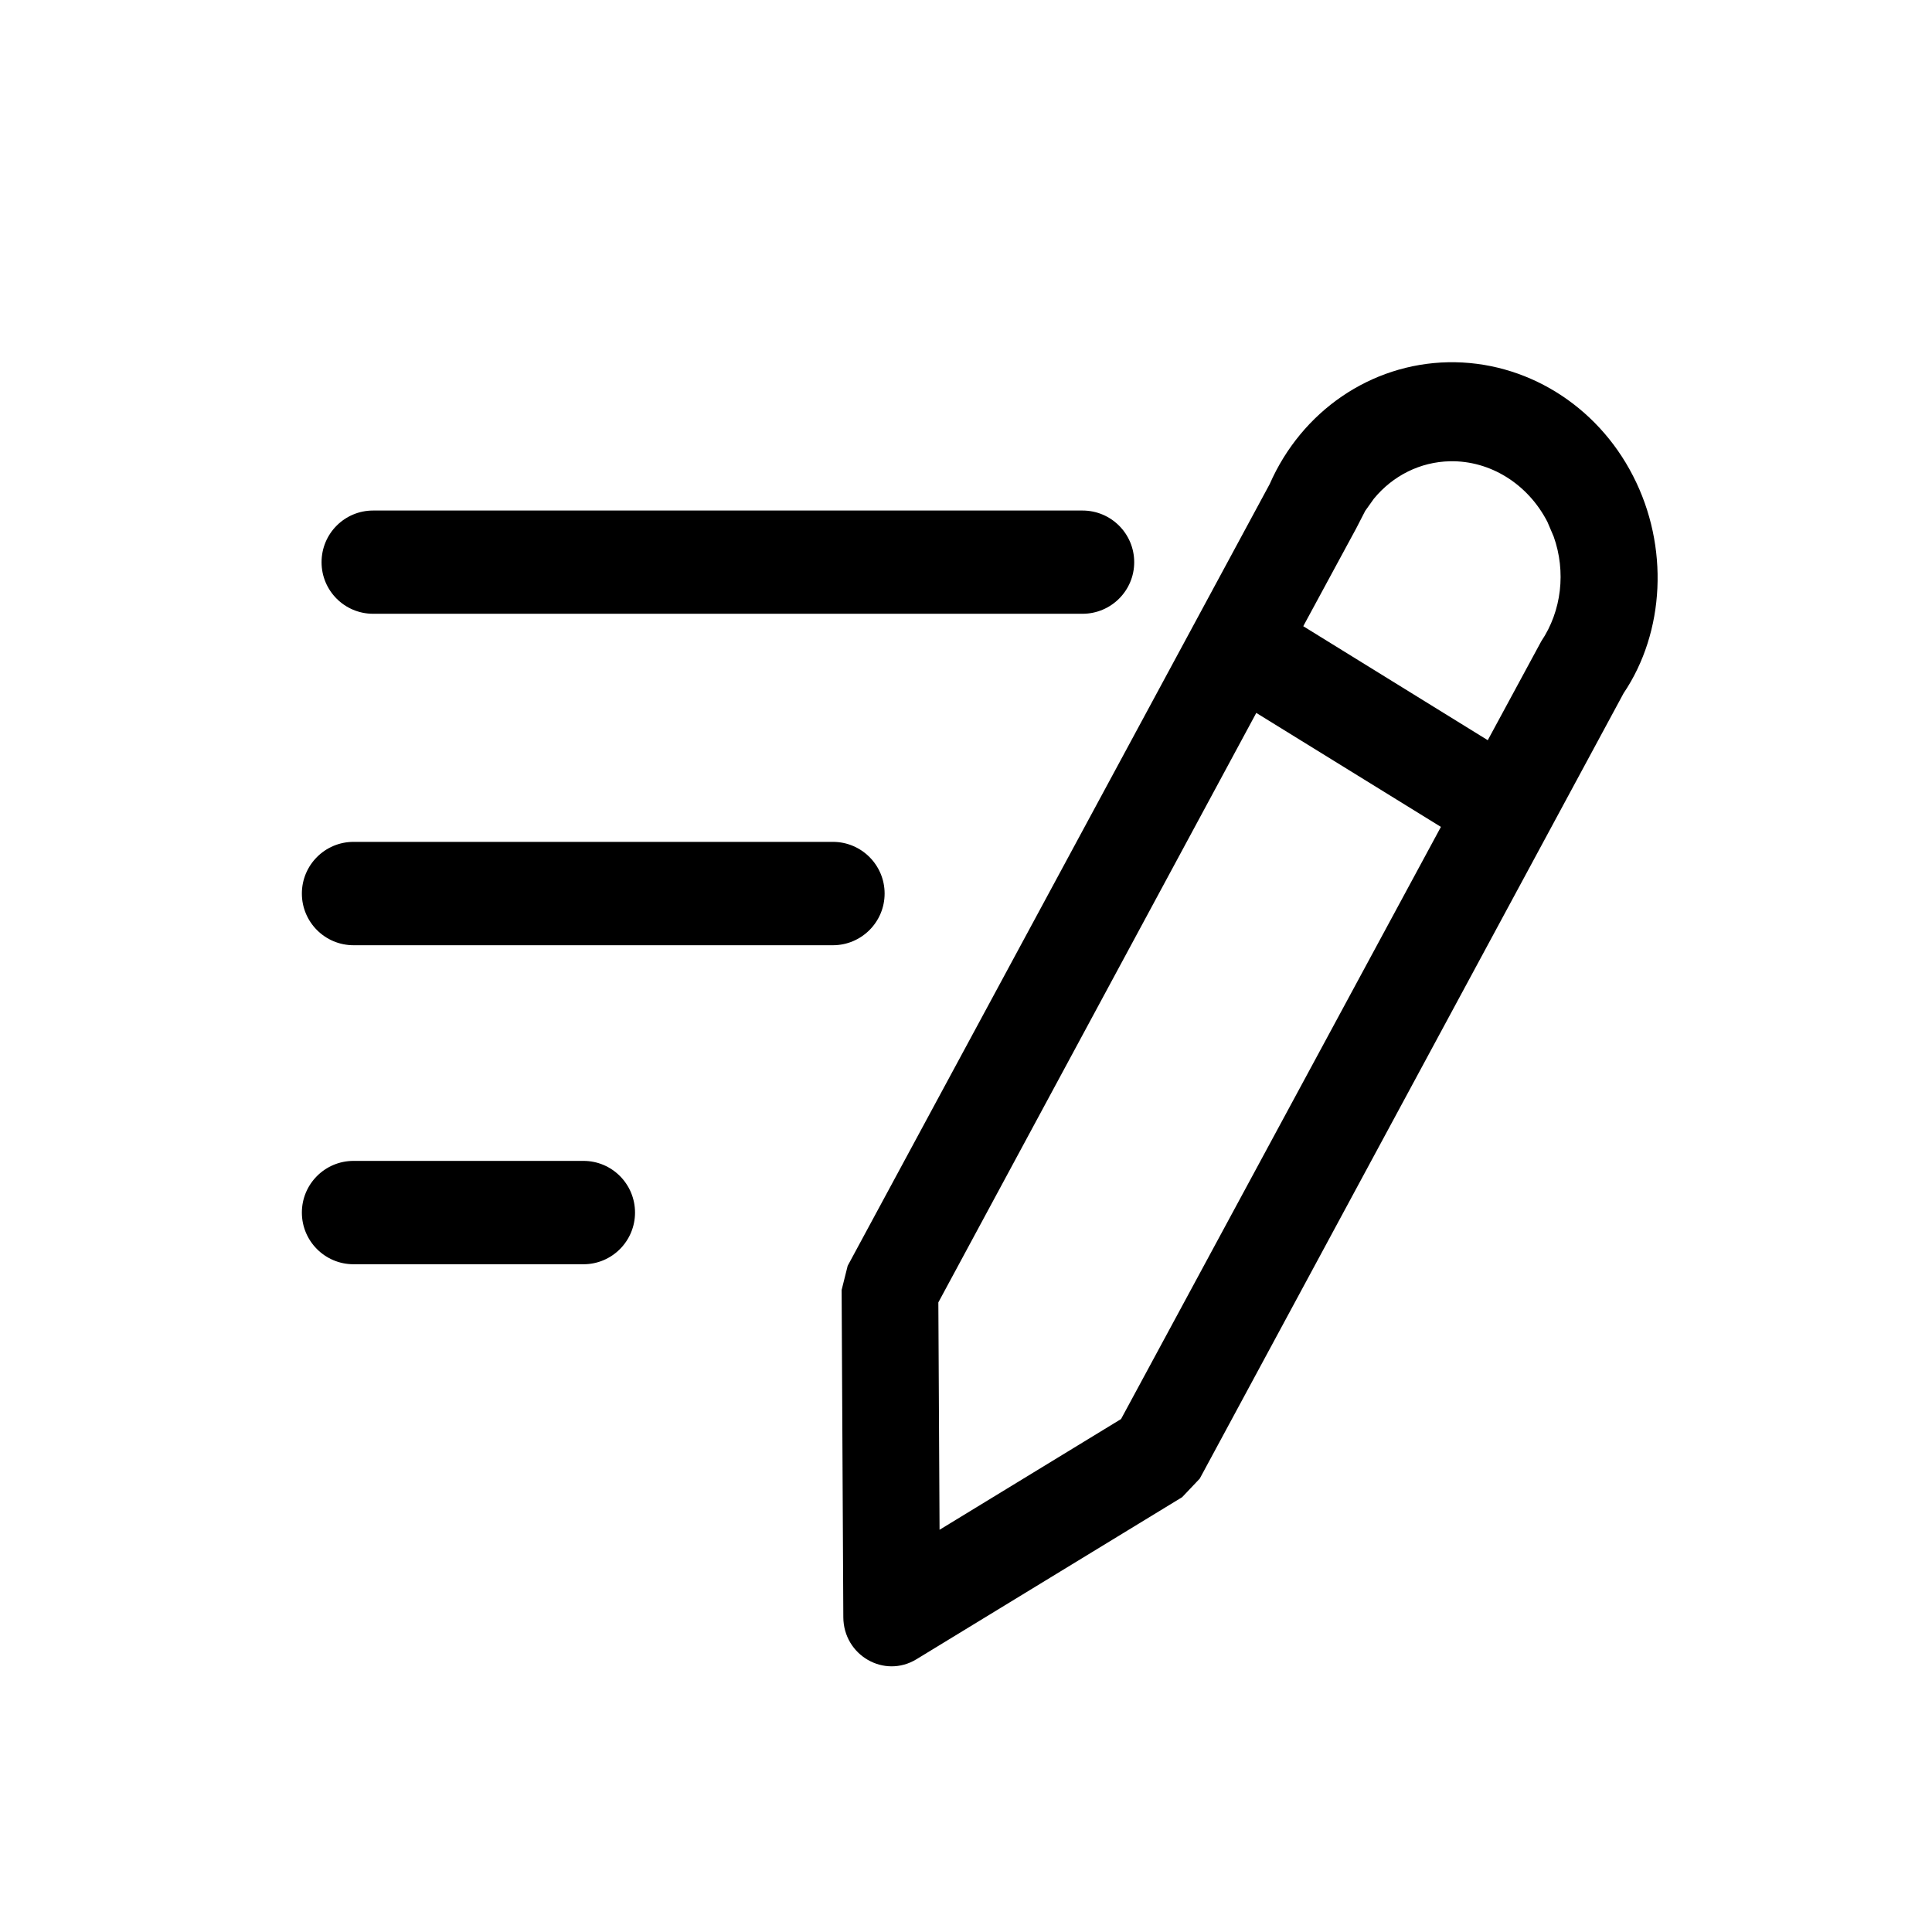
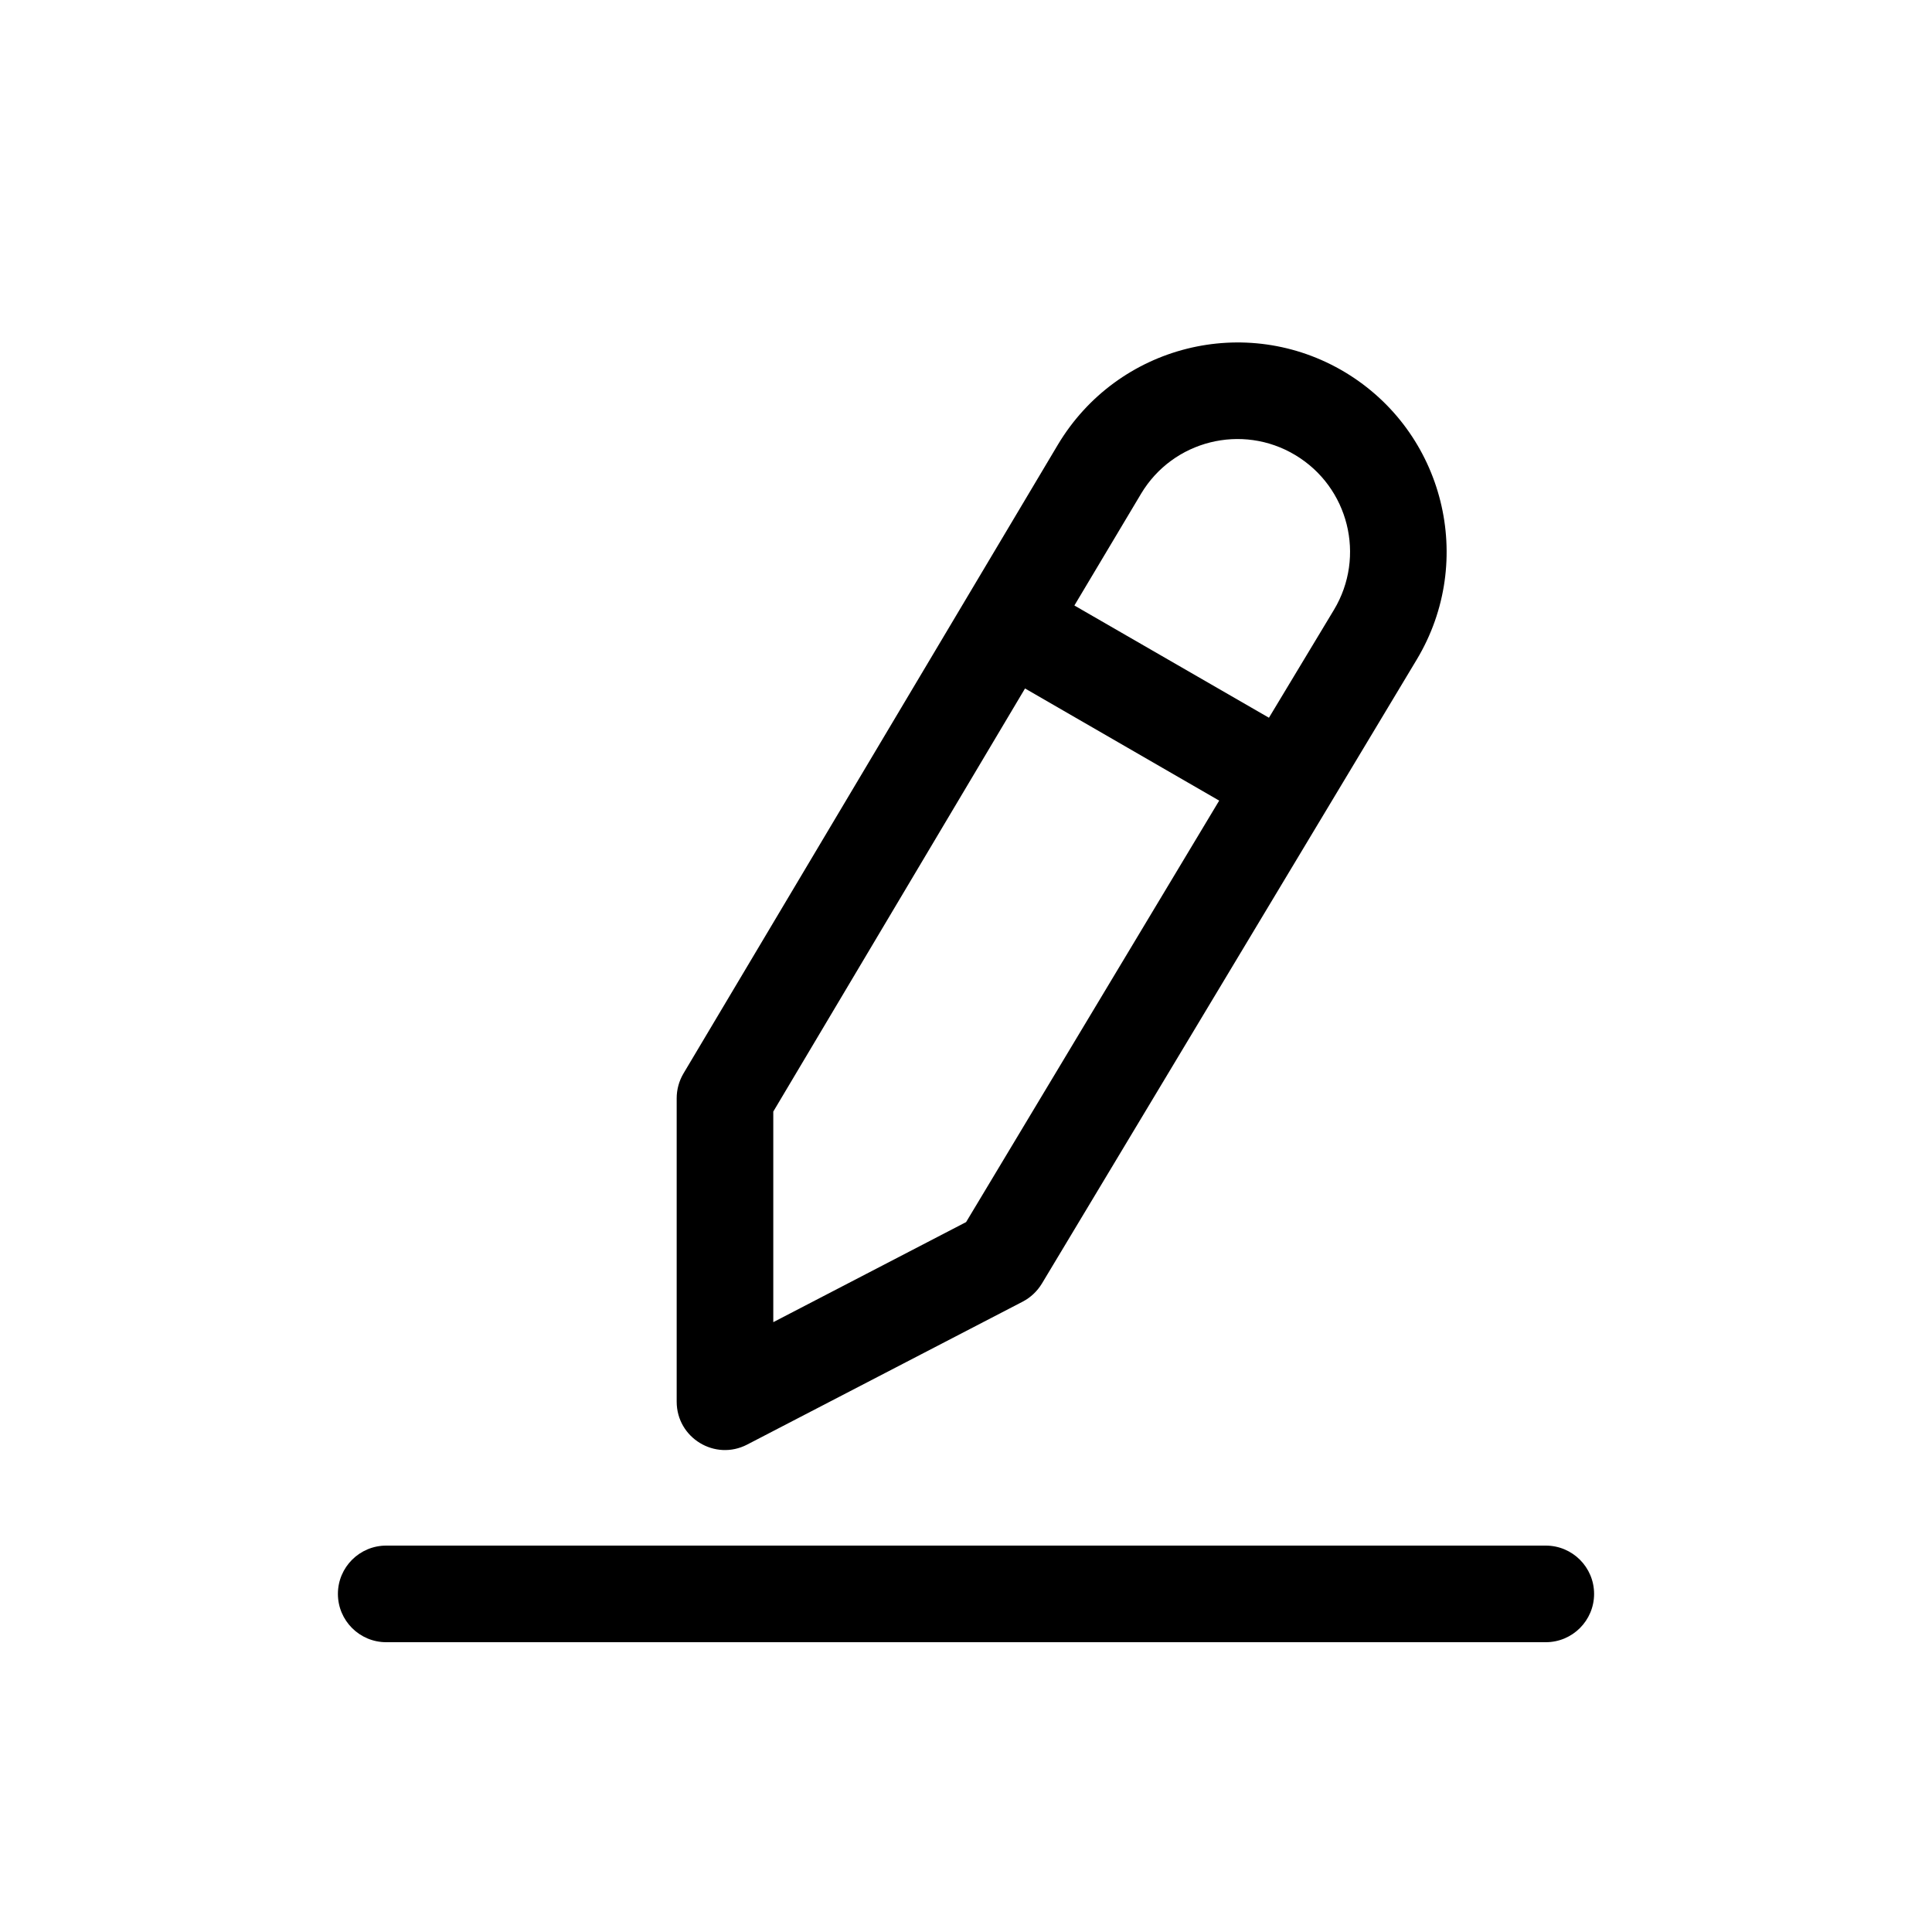
- <svg xmlns="http://www.w3.org/2000/svg" width="16px" height="16px" viewBox="0 0 16 16" version="1.1">
-   <g id="summarize" stroke="none" stroke-width="1" fill="none" fill-rule="evenodd">
-     <path d="M11.993,3 C12.631,2.988 13.223,3.353 13.524,3.941 C13.825,4.526 13.787,5.235 13.446,5.741 L9.936,12.245 L9.79,12.399 L7.59,13.741 C7.323,13.904 6.985,13.709 6.984,13.392 L6.97,10.683 L7.02,10.483 L10.515,4.009 C10.78,3.405 11.352,3.013 11.993,3 Z M10.404,5.904 L7.771,10.786 L7.781,12.669 L9.284,11.752 L11.933,6.848 L10.404,5.904 Z M4.832,9.614 C5.068,9.614 5.259,9.806 5.259,10.042 C5.259,10.278 5.068,10.47 4.832,10.47 L2.928,10.47 C2.691,10.47 2.5,10.278 2.5,10.042 C2.5,9.806 2.691,9.614 2.928,9.614 L4.832,9.614 Z M6.898,6.972 C7.134,6.972 7.326,7.164 7.326,7.4 C7.326,7.636 7.134,7.828 6.898,7.828 L2.928,7.828 C2.691,7.828 2.5,7.636 2.5,7.4 C2.5,7.164 2.691,6.972 2.928,6.972 L6.898,6.972 Z M12.008,3.82 C11.762,3.825 11.535,3.939 11.378,4.13 L11.306,4.231 L11.232,4.375 L10.793,5.186 L12.321,6.13 L12.764,5.311 C12.933,5.059 12.97,4.734 12.867,4.444 L12.815,4.322 C12.653,4.007 12.34,3.813 12.008,3.82 Z M8.965,4.228 C9.201,4.228 9.393,4.419 9.393,4.656 C9.393,4.892 9.201,5.083 8.965,5.083 L3.09,5.083 C2.854,5.083 2.663,4.892 2.663,4.656 C2.663,4.419 2.854,4.228 3.09,4.228 L8.965,4.228 Z" id="形状" fill="#000000" fill-rule="nonzero" />
+ <svg xmlns="http://www.w3.org/2000/svg" width="20px" height="20px" viewBox="0 0 20 20" version="1.1">
+   <g id="随航/图标/20/-总结" stroke="none" fill="none">
+     <rect id="矩形" x="0" y="0" width="20" height="20" />
+     <path d="M3.998,16 L16.002,16 C16.278,16 16.502,16.224 16.502,16.5 C16.502,16.776 16.278,17 16.002,17 L3.998,17 C3.722,17 3.498,16.776 3.498,16.5 C3.498,16.224 3.722,16 3.998,16 Z M13.923,3.853 C14.95,4.47 15.282,5.802 14.666,6.828 L10.786,13.287 C10.738,13.366 10.67,13.431 10.588,13.474 L7.735,14.954 C7.402,15.127 7.005,14.885 7.005,14.51 L7.005,11.369 C7.005,11.279 7.029,11.191 7.075,11.113 L10.952,4.602 C11.57,3.571 12.898,3.239 13.923,3.853 Z M10.611,7.127 L8.005,11.507 L8.005,13.687 L10.001,12.651 L12.621,8.288 L10.611,7.127 Z M11.813,5.11 L11.122,6.268 L13.136,7.43 L13.809,6.313 C14.141,5.76 13.962,5.043 13.409,4.711 C12.858,4.38 12.143,4.559 11.813,5.11 Z" id="形状" fill-opacity="1" fill="#000000" fill-rule="evenodd" />
  </g>
</svg>
